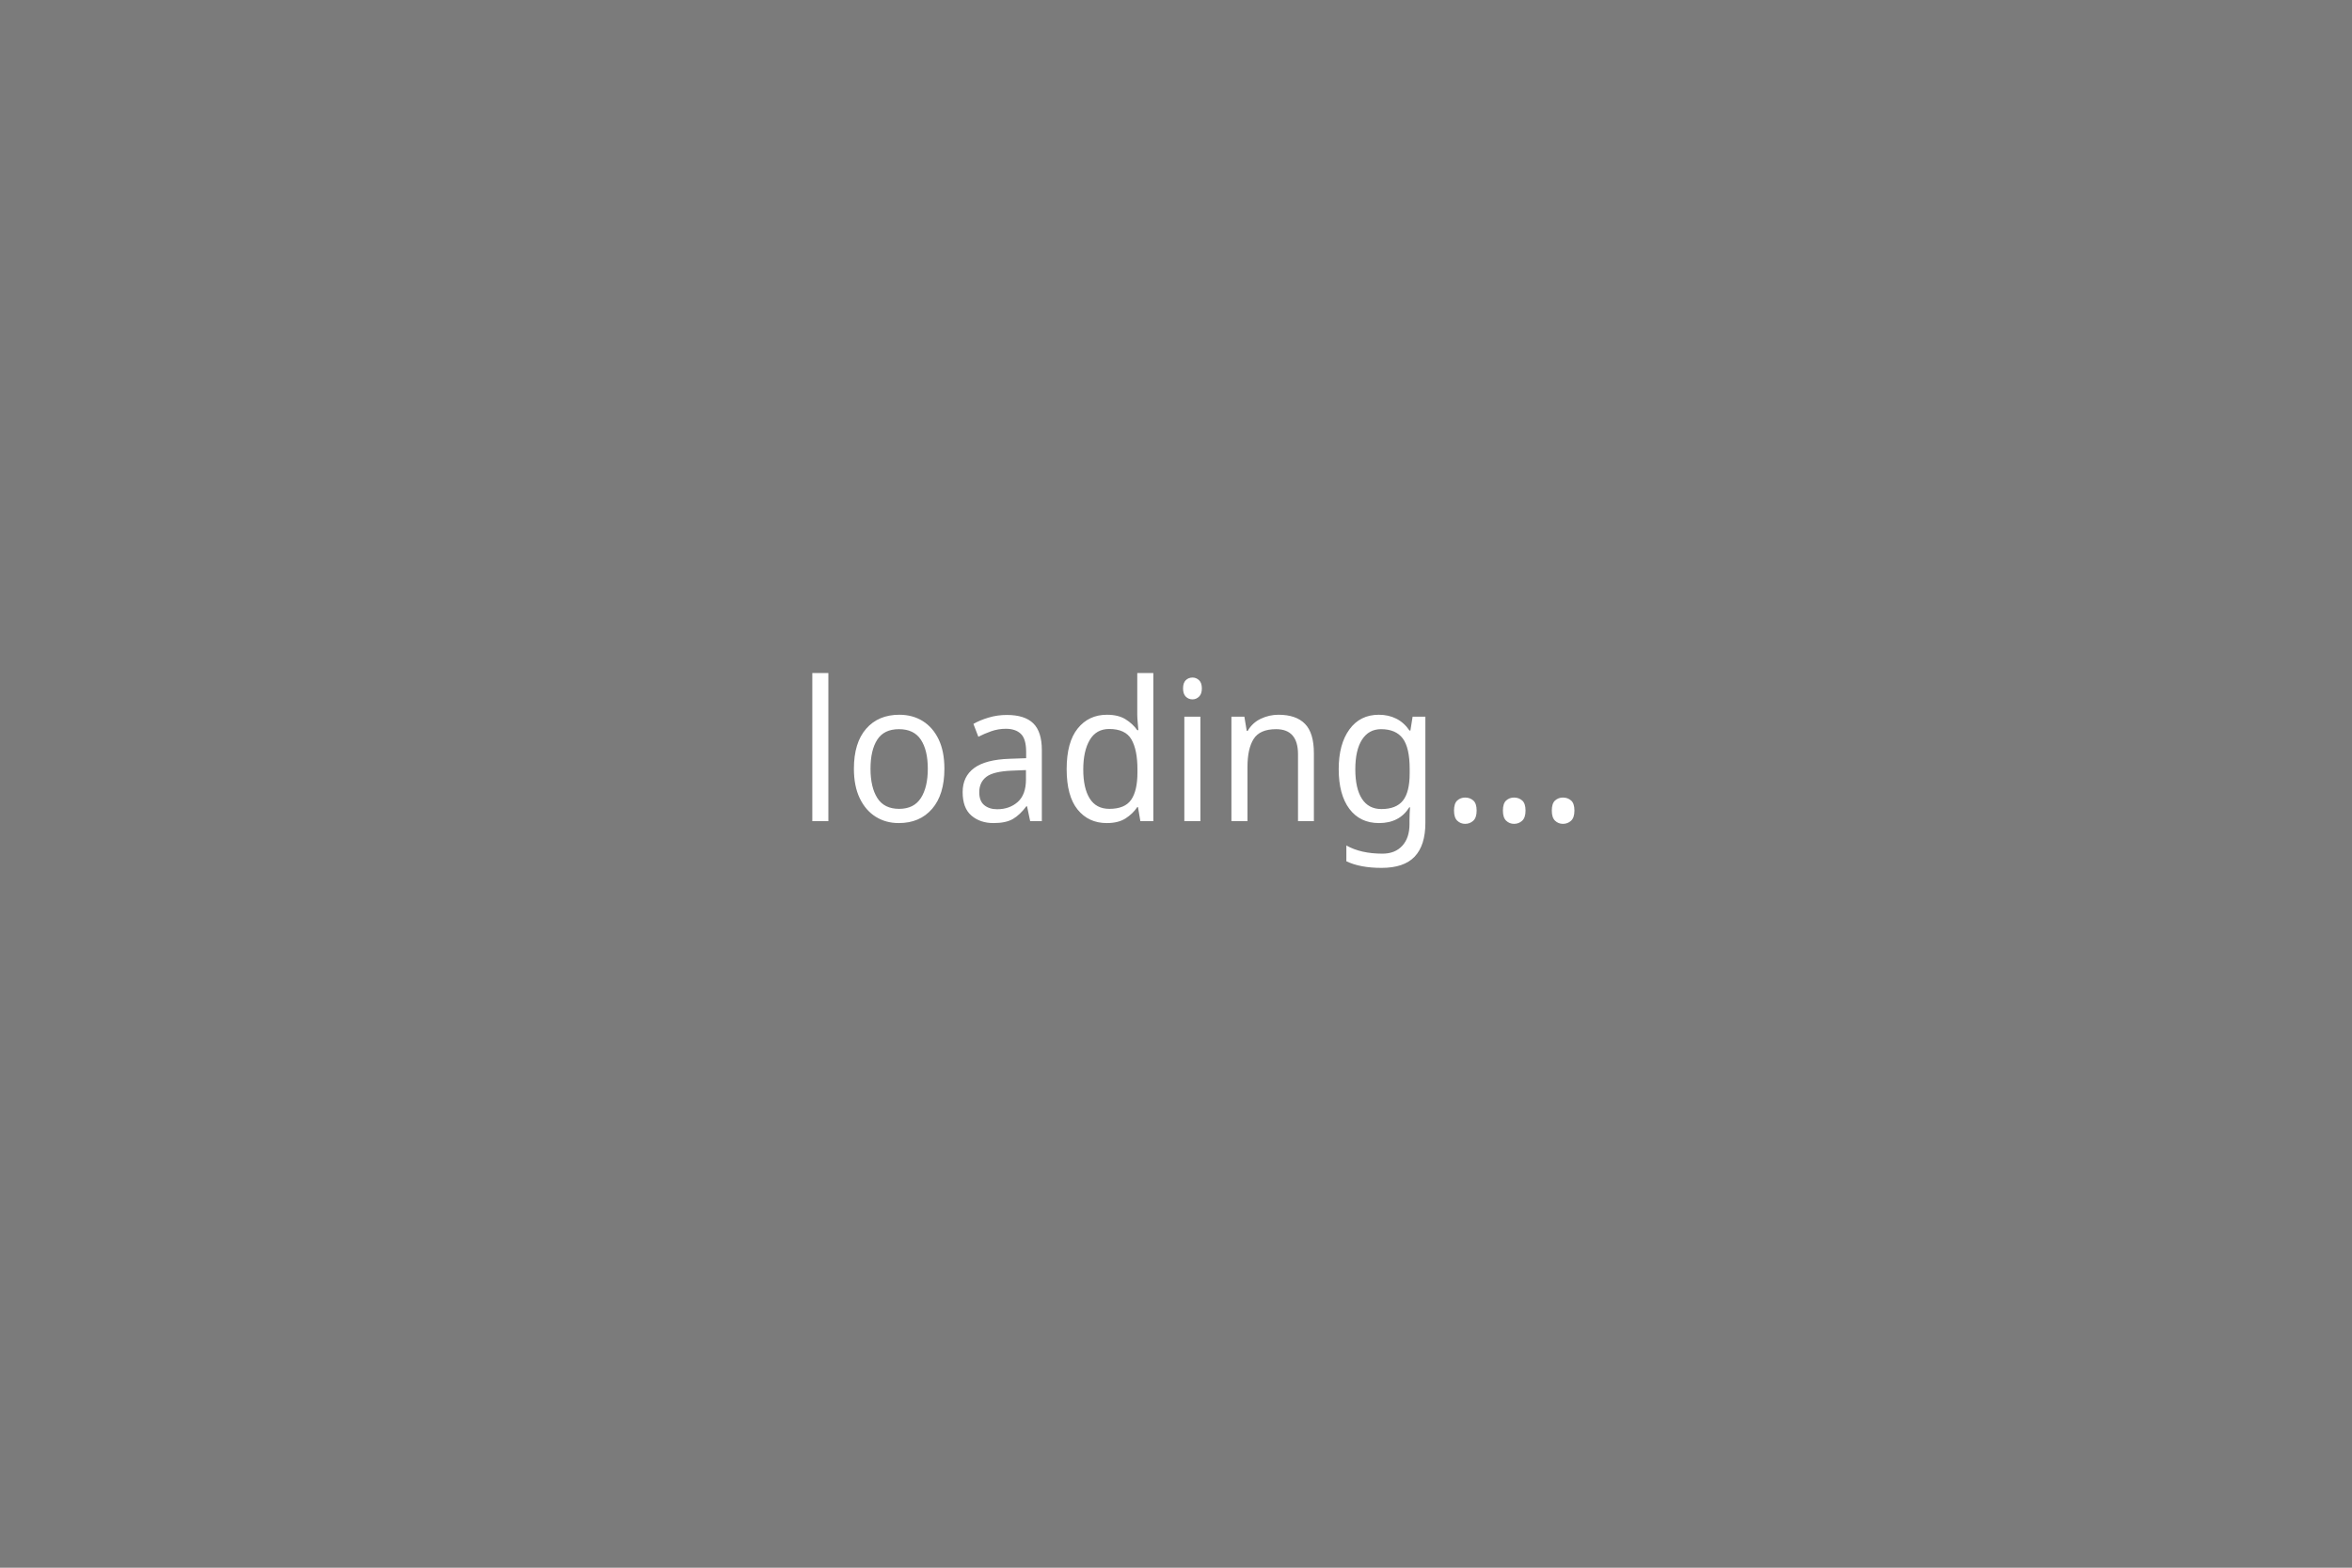
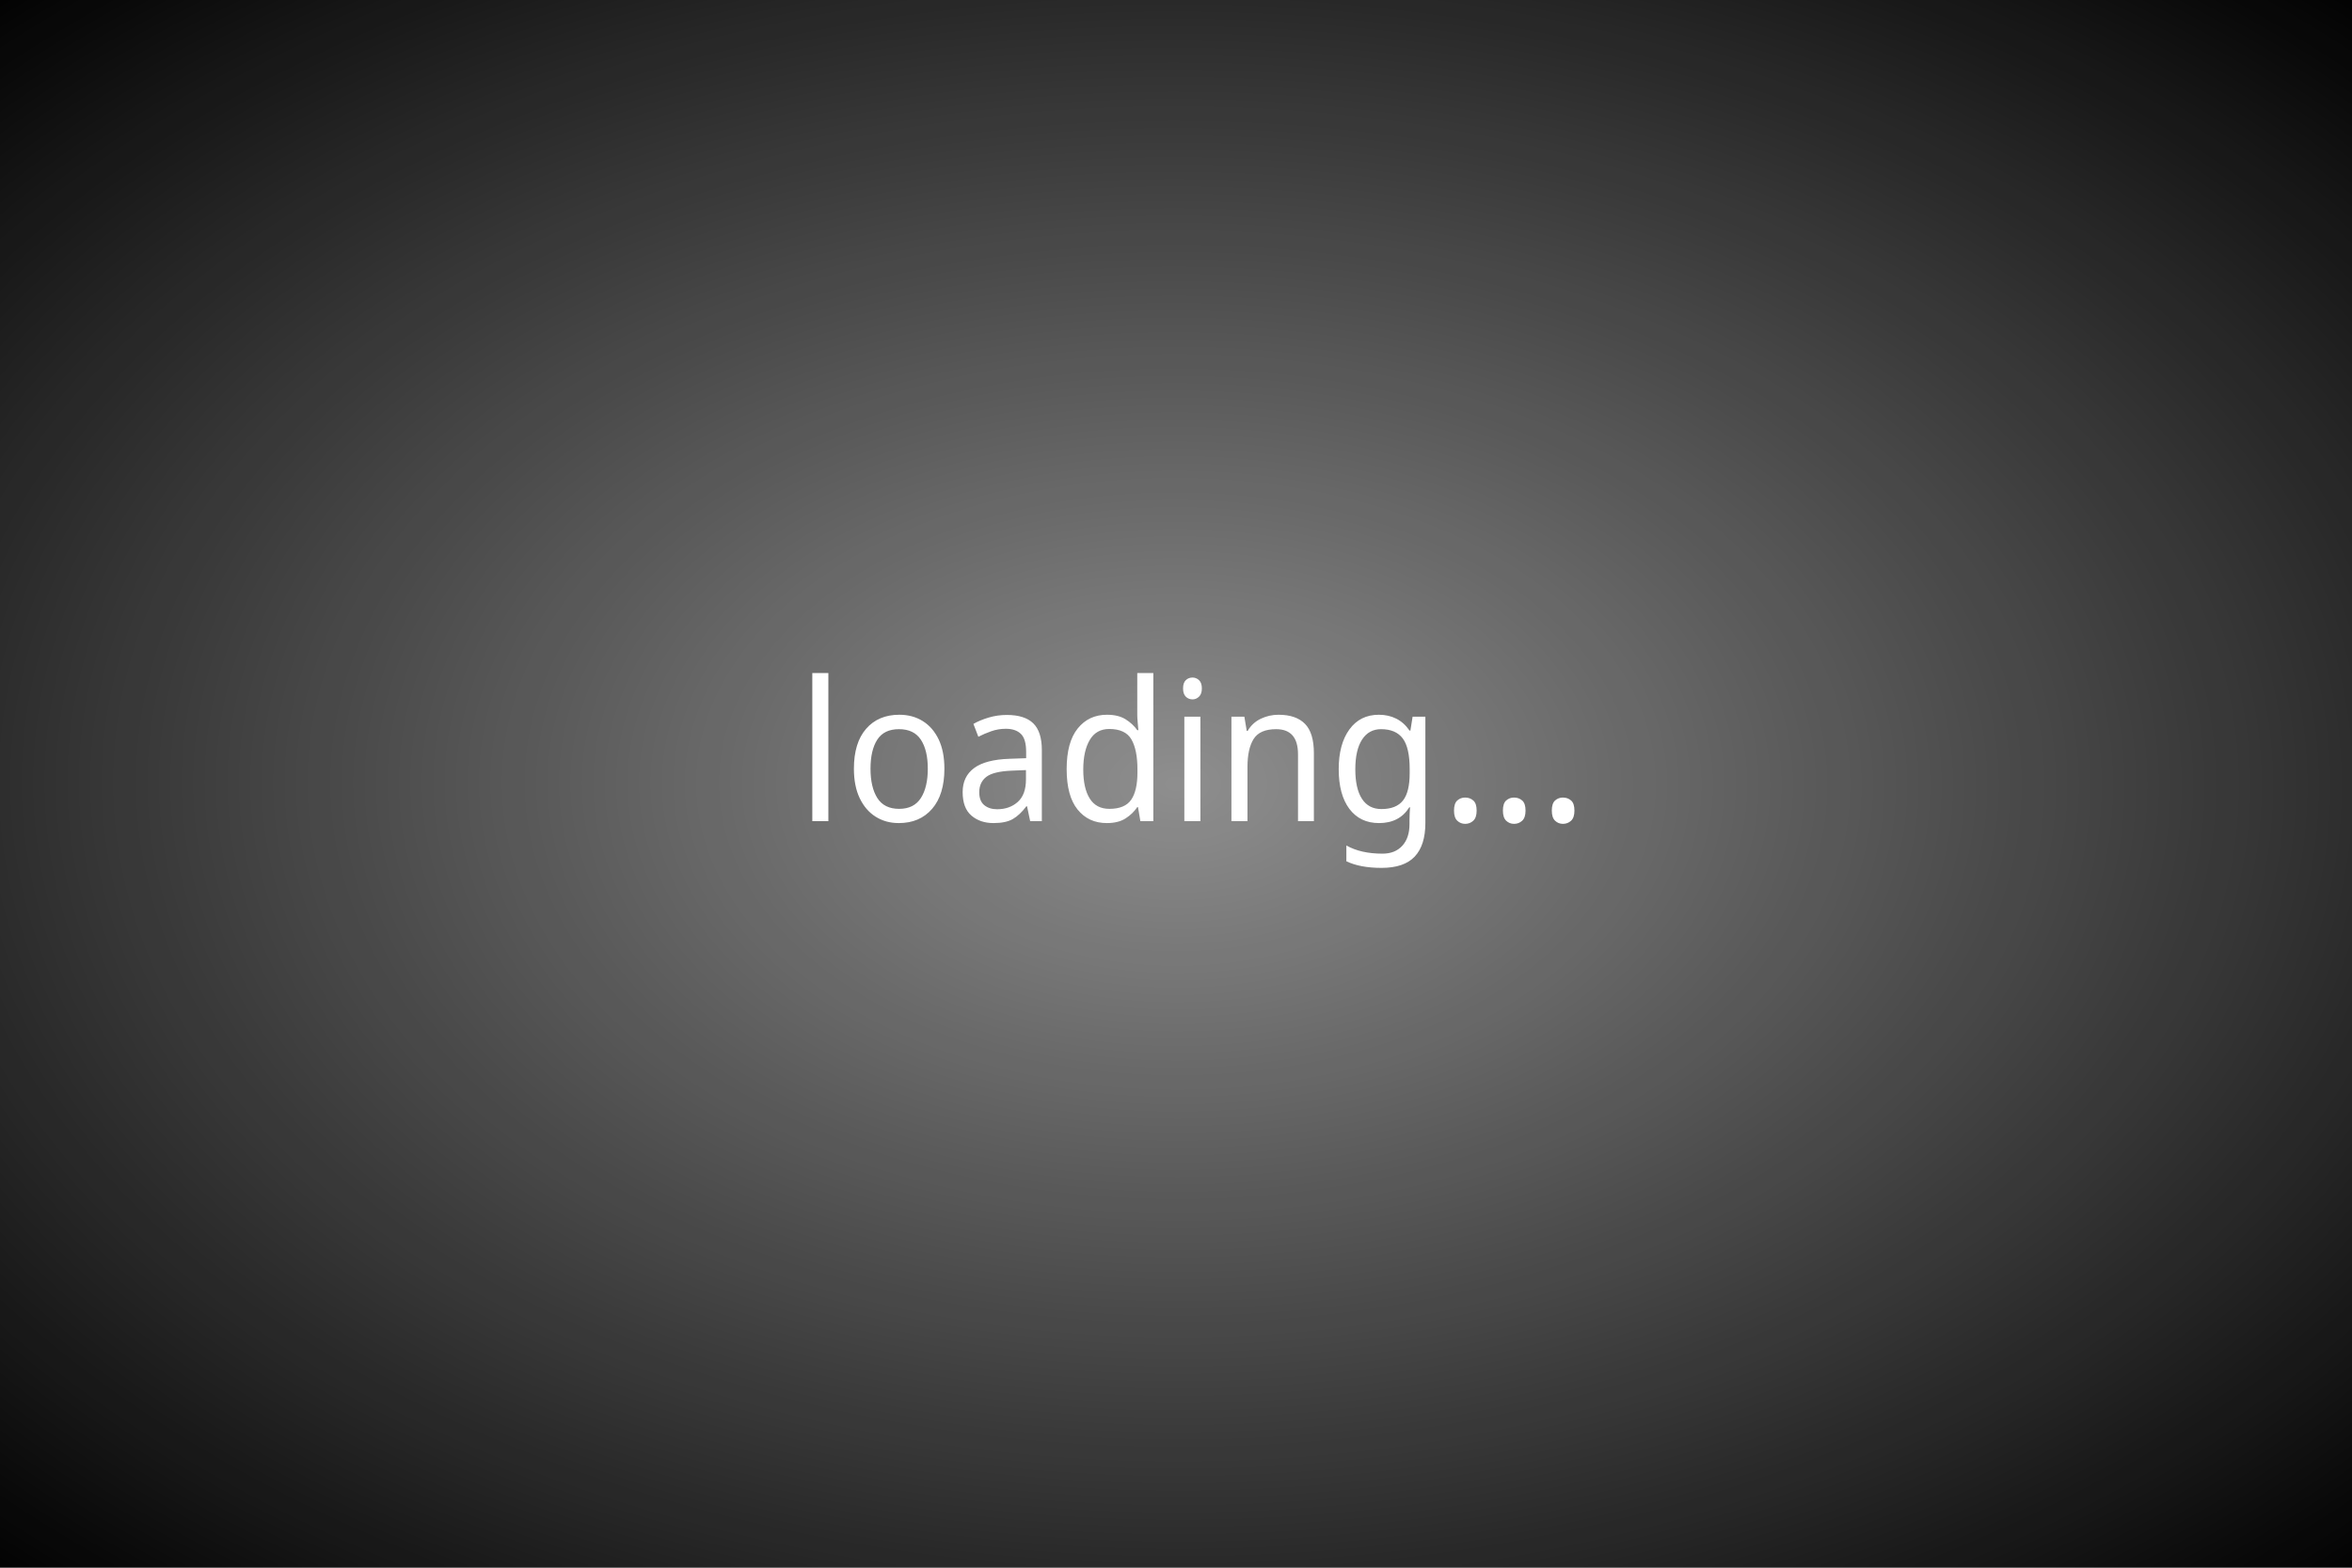
- <svg xmlns="http://www.w3.org/2000/svg" width="900mm" height="600mm" viewBox="0 0 3188.976 2125.984" id="svg2" version="1.1">
-   <defs id="defs4" />
+ <svg xmlns="http://www.w3.org/2000/svg" xmlns:xlink="http://www.w3.org/1999/xlink" width="900mm" height="600mm" viewBox="0 0 3188.976 2125.984" id="svg2" version="1.1">
+   <defs id="defs4">
+     <linearGradient id="linearGradient4145">
+       <stop style="stop-color:#000000;stop-opacity:0.406" offset="0" id="stop4147" />
+       <stop style="stop-color:#000000;stop-opacity:1" offset="1" id="stop4149" />
+     </linearGradient>
+     <radialGradient xlink:href="#linearGradient4145" id="radialGradient4151" cx="1594.5" cy="-10.638" fx="1594.5" fy="-10.638" r="1594.5" gradientTransform="matrix(1.472449,0.00392602,-0.00250329,0.9388553,-753.3468,-6.910488)" gradientUnits="userSpaceOnUse" />
+   </defs>
  <g id="layer1" transform="translate(0,1073.622)">
-     <rect style="opacity:0.618;fill:#000000;fill-opacity:0.784;stroke:none;stroke-width:5.4;stroke-miterlimit:4;stroke-dasharray:none;stroke-dashoffset:0;stroke-opacity:0" id="rect4142" width="3189" height="2126" x="0" y="-1073.638" ry="0" />
+     <rect style="opacity:1;fill:url(#radialGradient4151);fill-opacity:1;stroke:none;stroke-width:5.4;stroke-miterlimit:4;stroke-dasharray:none;stroke-dashoffset:0;stroke-opacity:0" id="rect4142" width="3189" height="2126" x="0" y="-1073.638" ry="0" />
    <text xml:space="preserve" style="font-style:normal;font-variant:normal;font-weight:300;font-stretch:normal;font-size:255.656px;line-height:125%;font-family:Avenir;-inkscape-font-specification:'Avenir Light';letter-spacing:0px;word-spacing:0px;fill:#ffffff;fill-opacity:1;stroke:none;stroke-width:1px;stroke-linecap:butt;stroke-linejoin:miter;stroke-opacity:1" x="1116.434" y="38.639" id="text4138" transform="scale(0.9676693,1.033411)">
      <tspan id="tspan4140" x="1116.434" y="38.639">loading...</tspan>
    </text>
  </g>
</svg>
